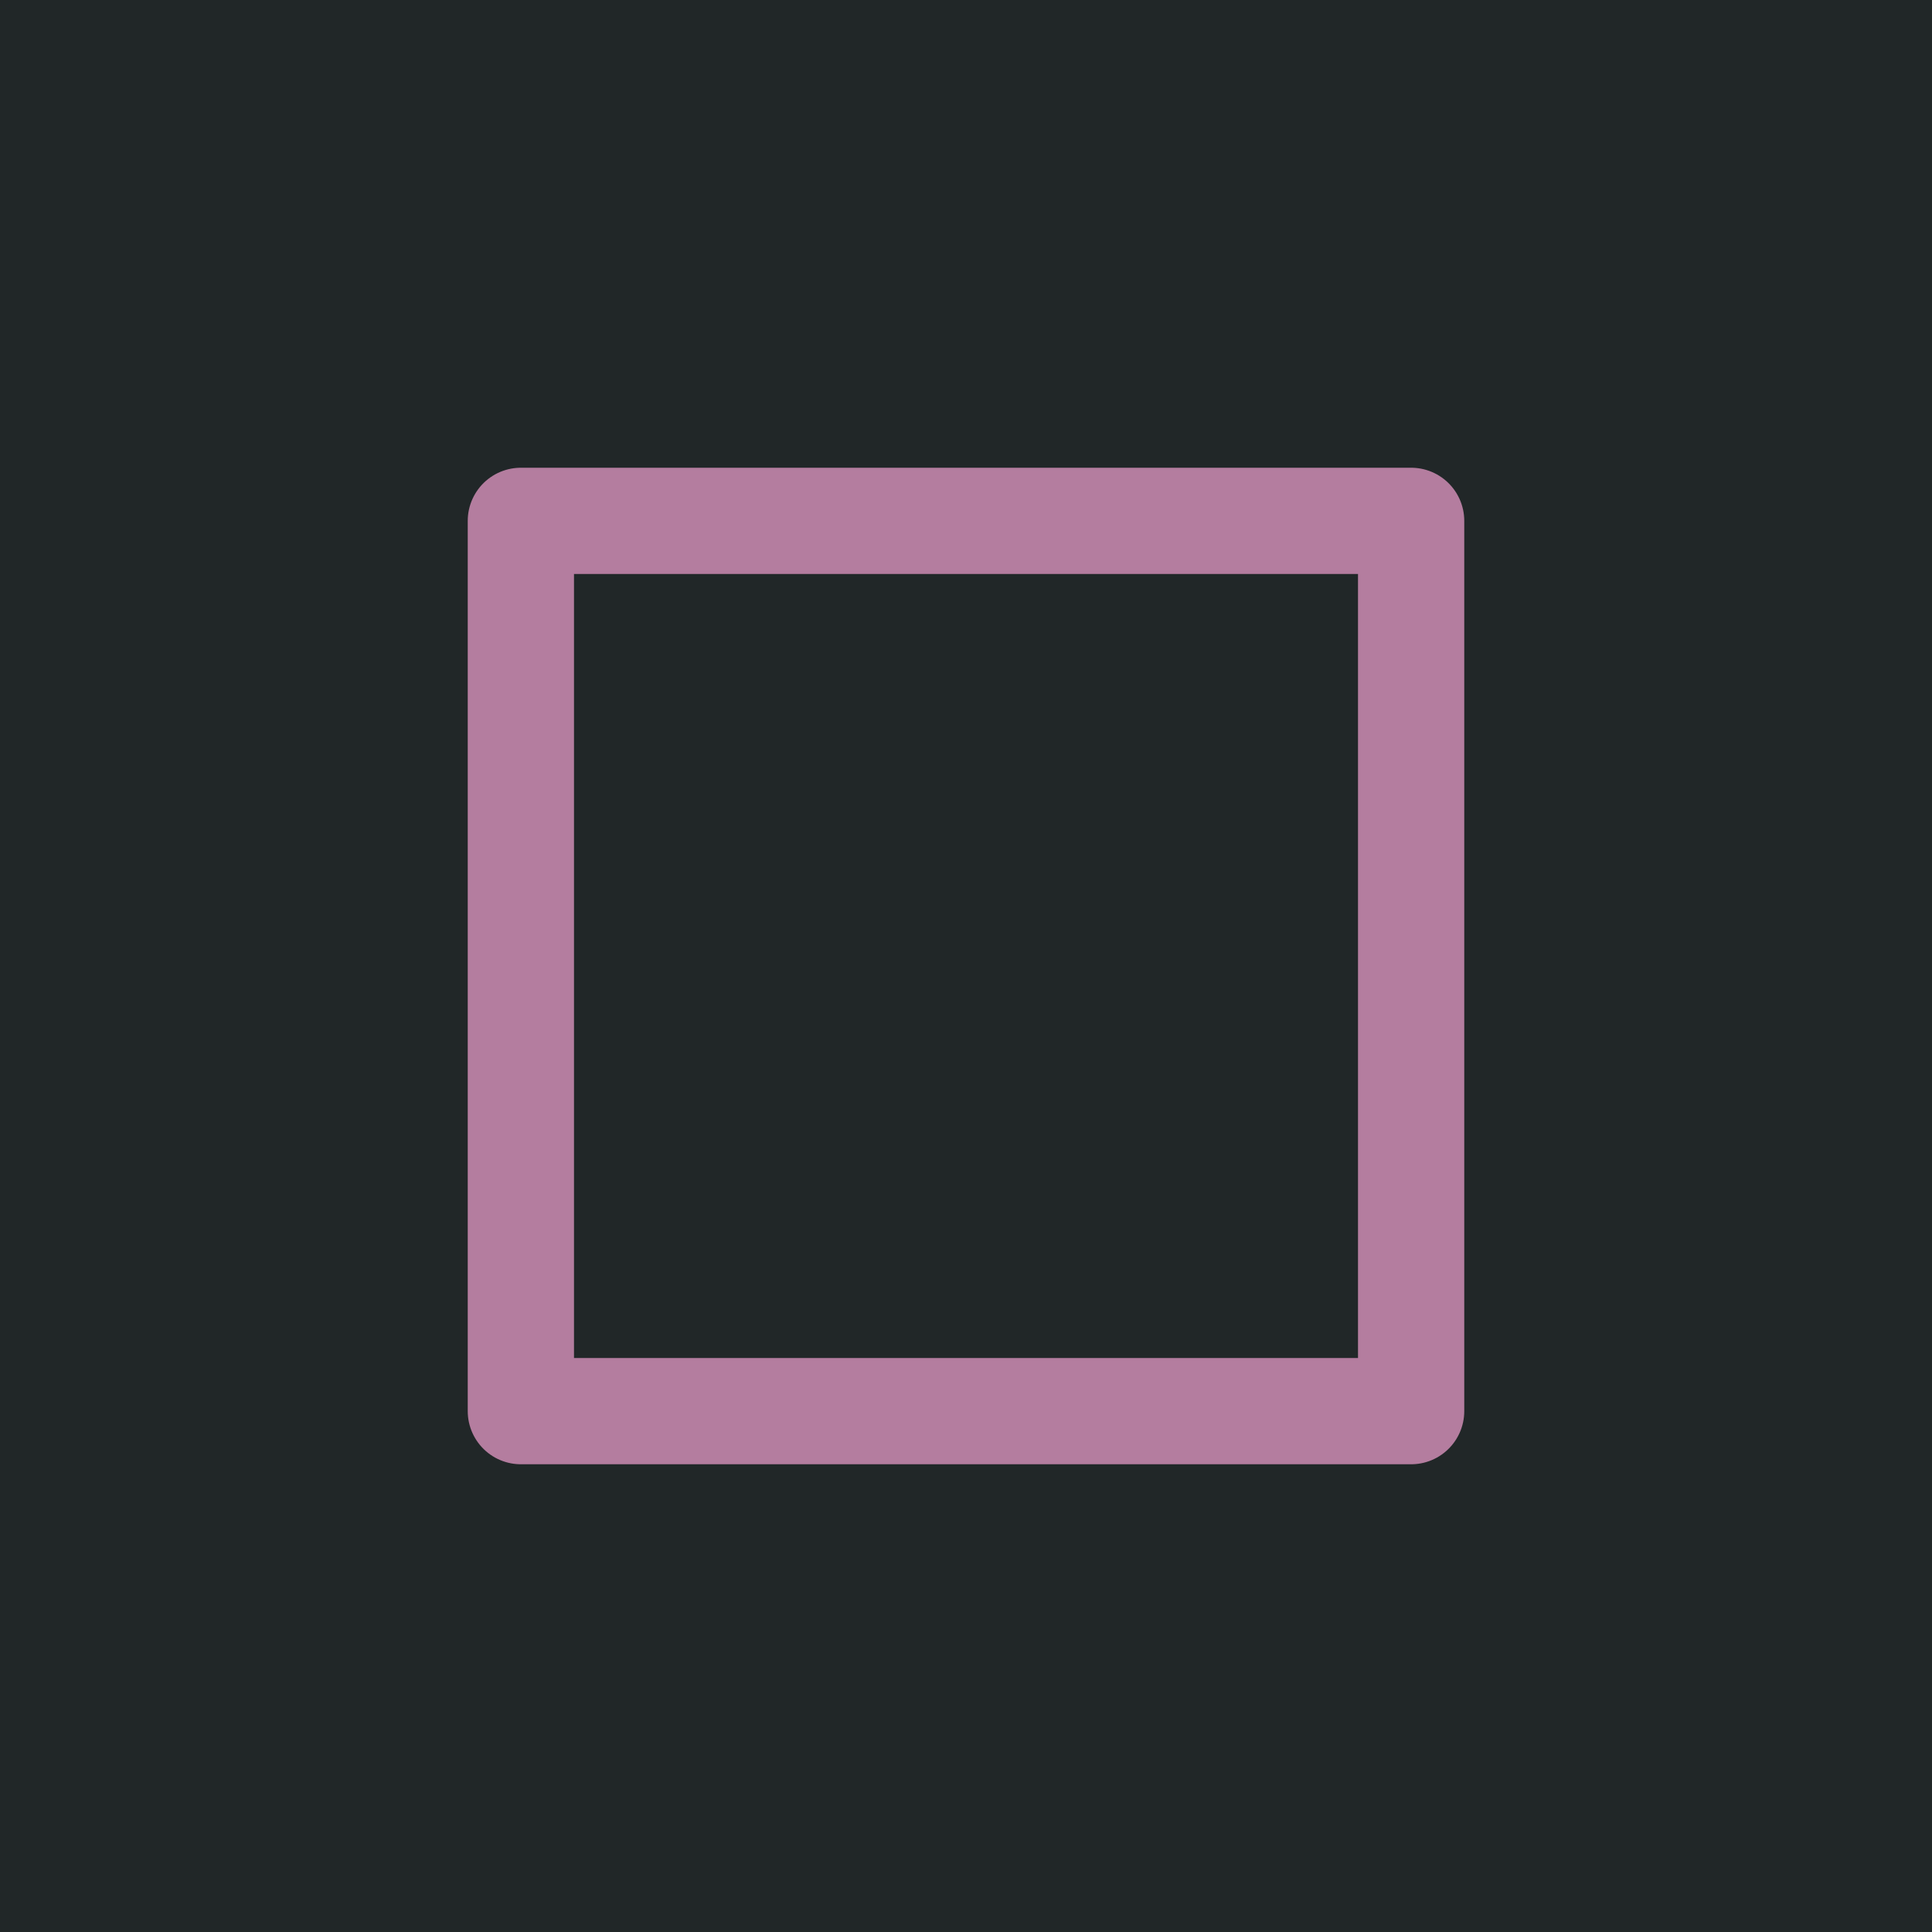
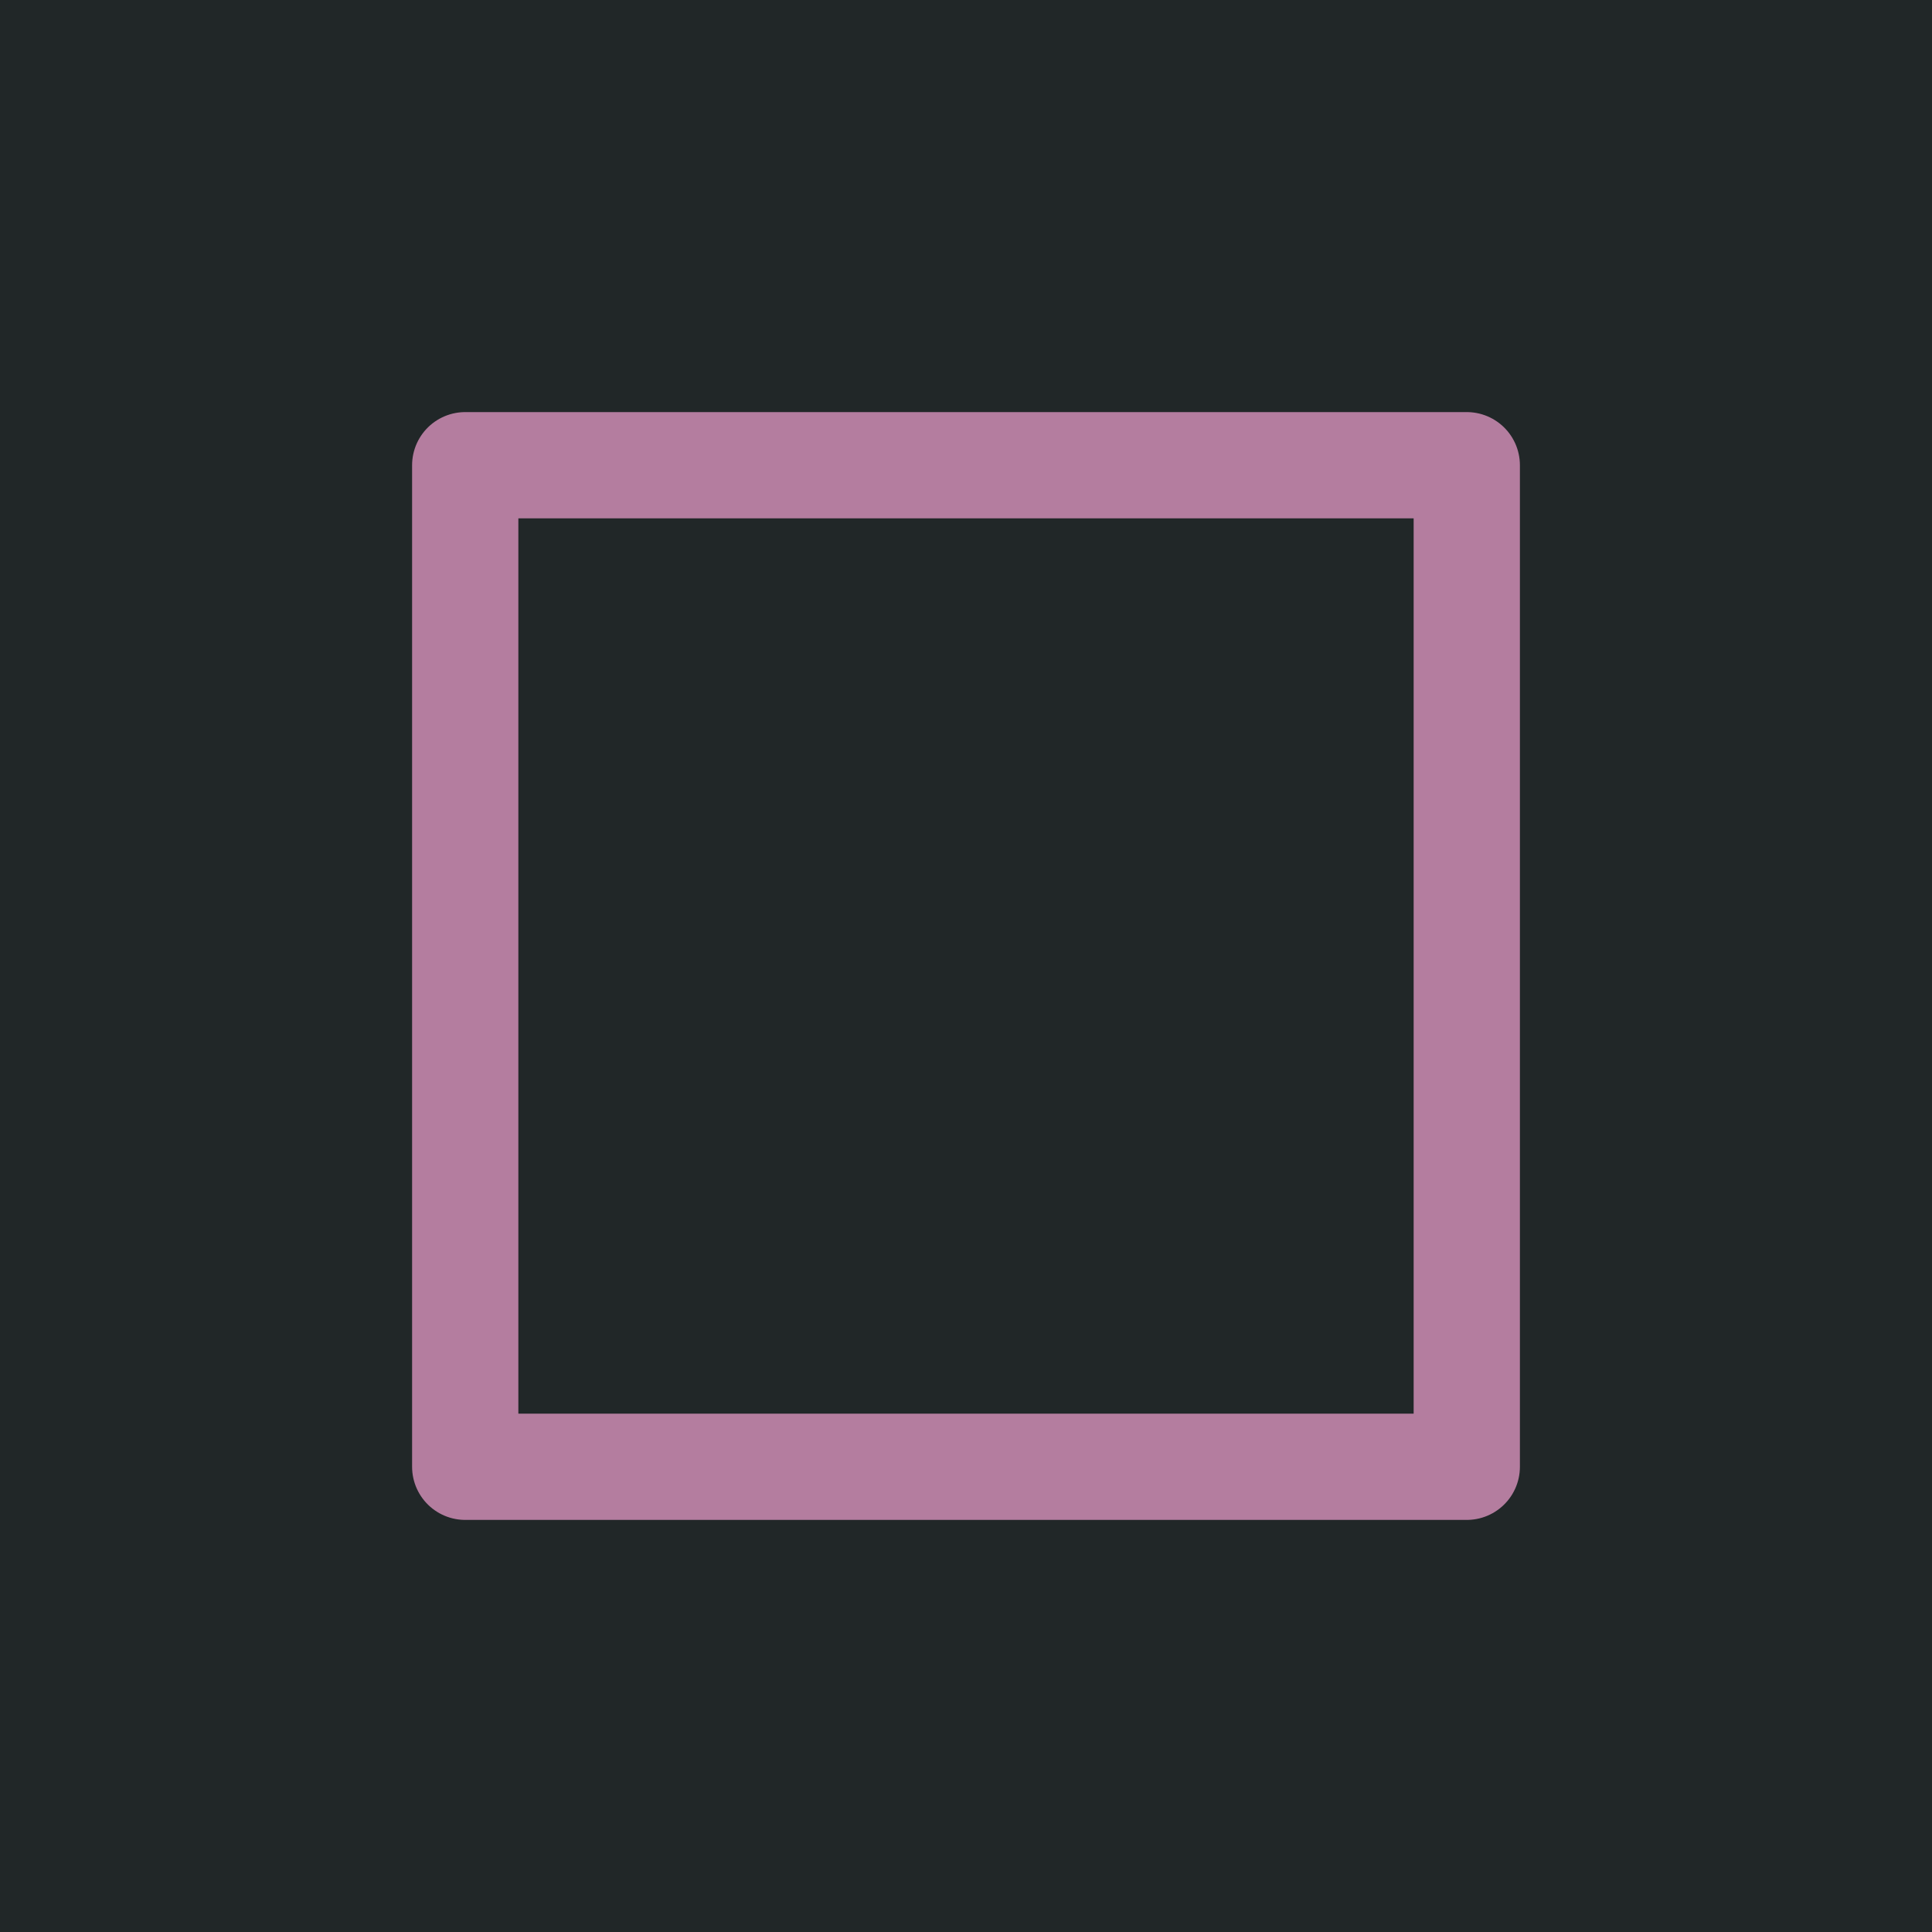
<svg xmlns="http://www.w3.org/2000/svg" width="1024" height="1024" viewBox="0 0 1024 1024">
  <defs />
  <rect x="0" y="0" width="1024" height="1024" transform="matrix(1 0 0 1 0 0)" fill="#212728" />
-   <path d="M276.07 276.07L747.93 276.07L747.93 747.93L276.07 747.93Z" transform="matrix(1 0 0 1 0 0)" fill="none" stroke="#b47d9f" stroke-width="56.32" stroke-linecap="round" stroke-linejoin="round" />
+   <path d="M246.579 246.579L777.421 246.579L777.421 777.421L246.579 777.421Z" transform="matrix(1 0 0 1 0 0)" fill="none" stroke="#b47d9f" stroke-width="56.32" stroke-linecap="round" stroke-linejoin="round" />
</svg>
